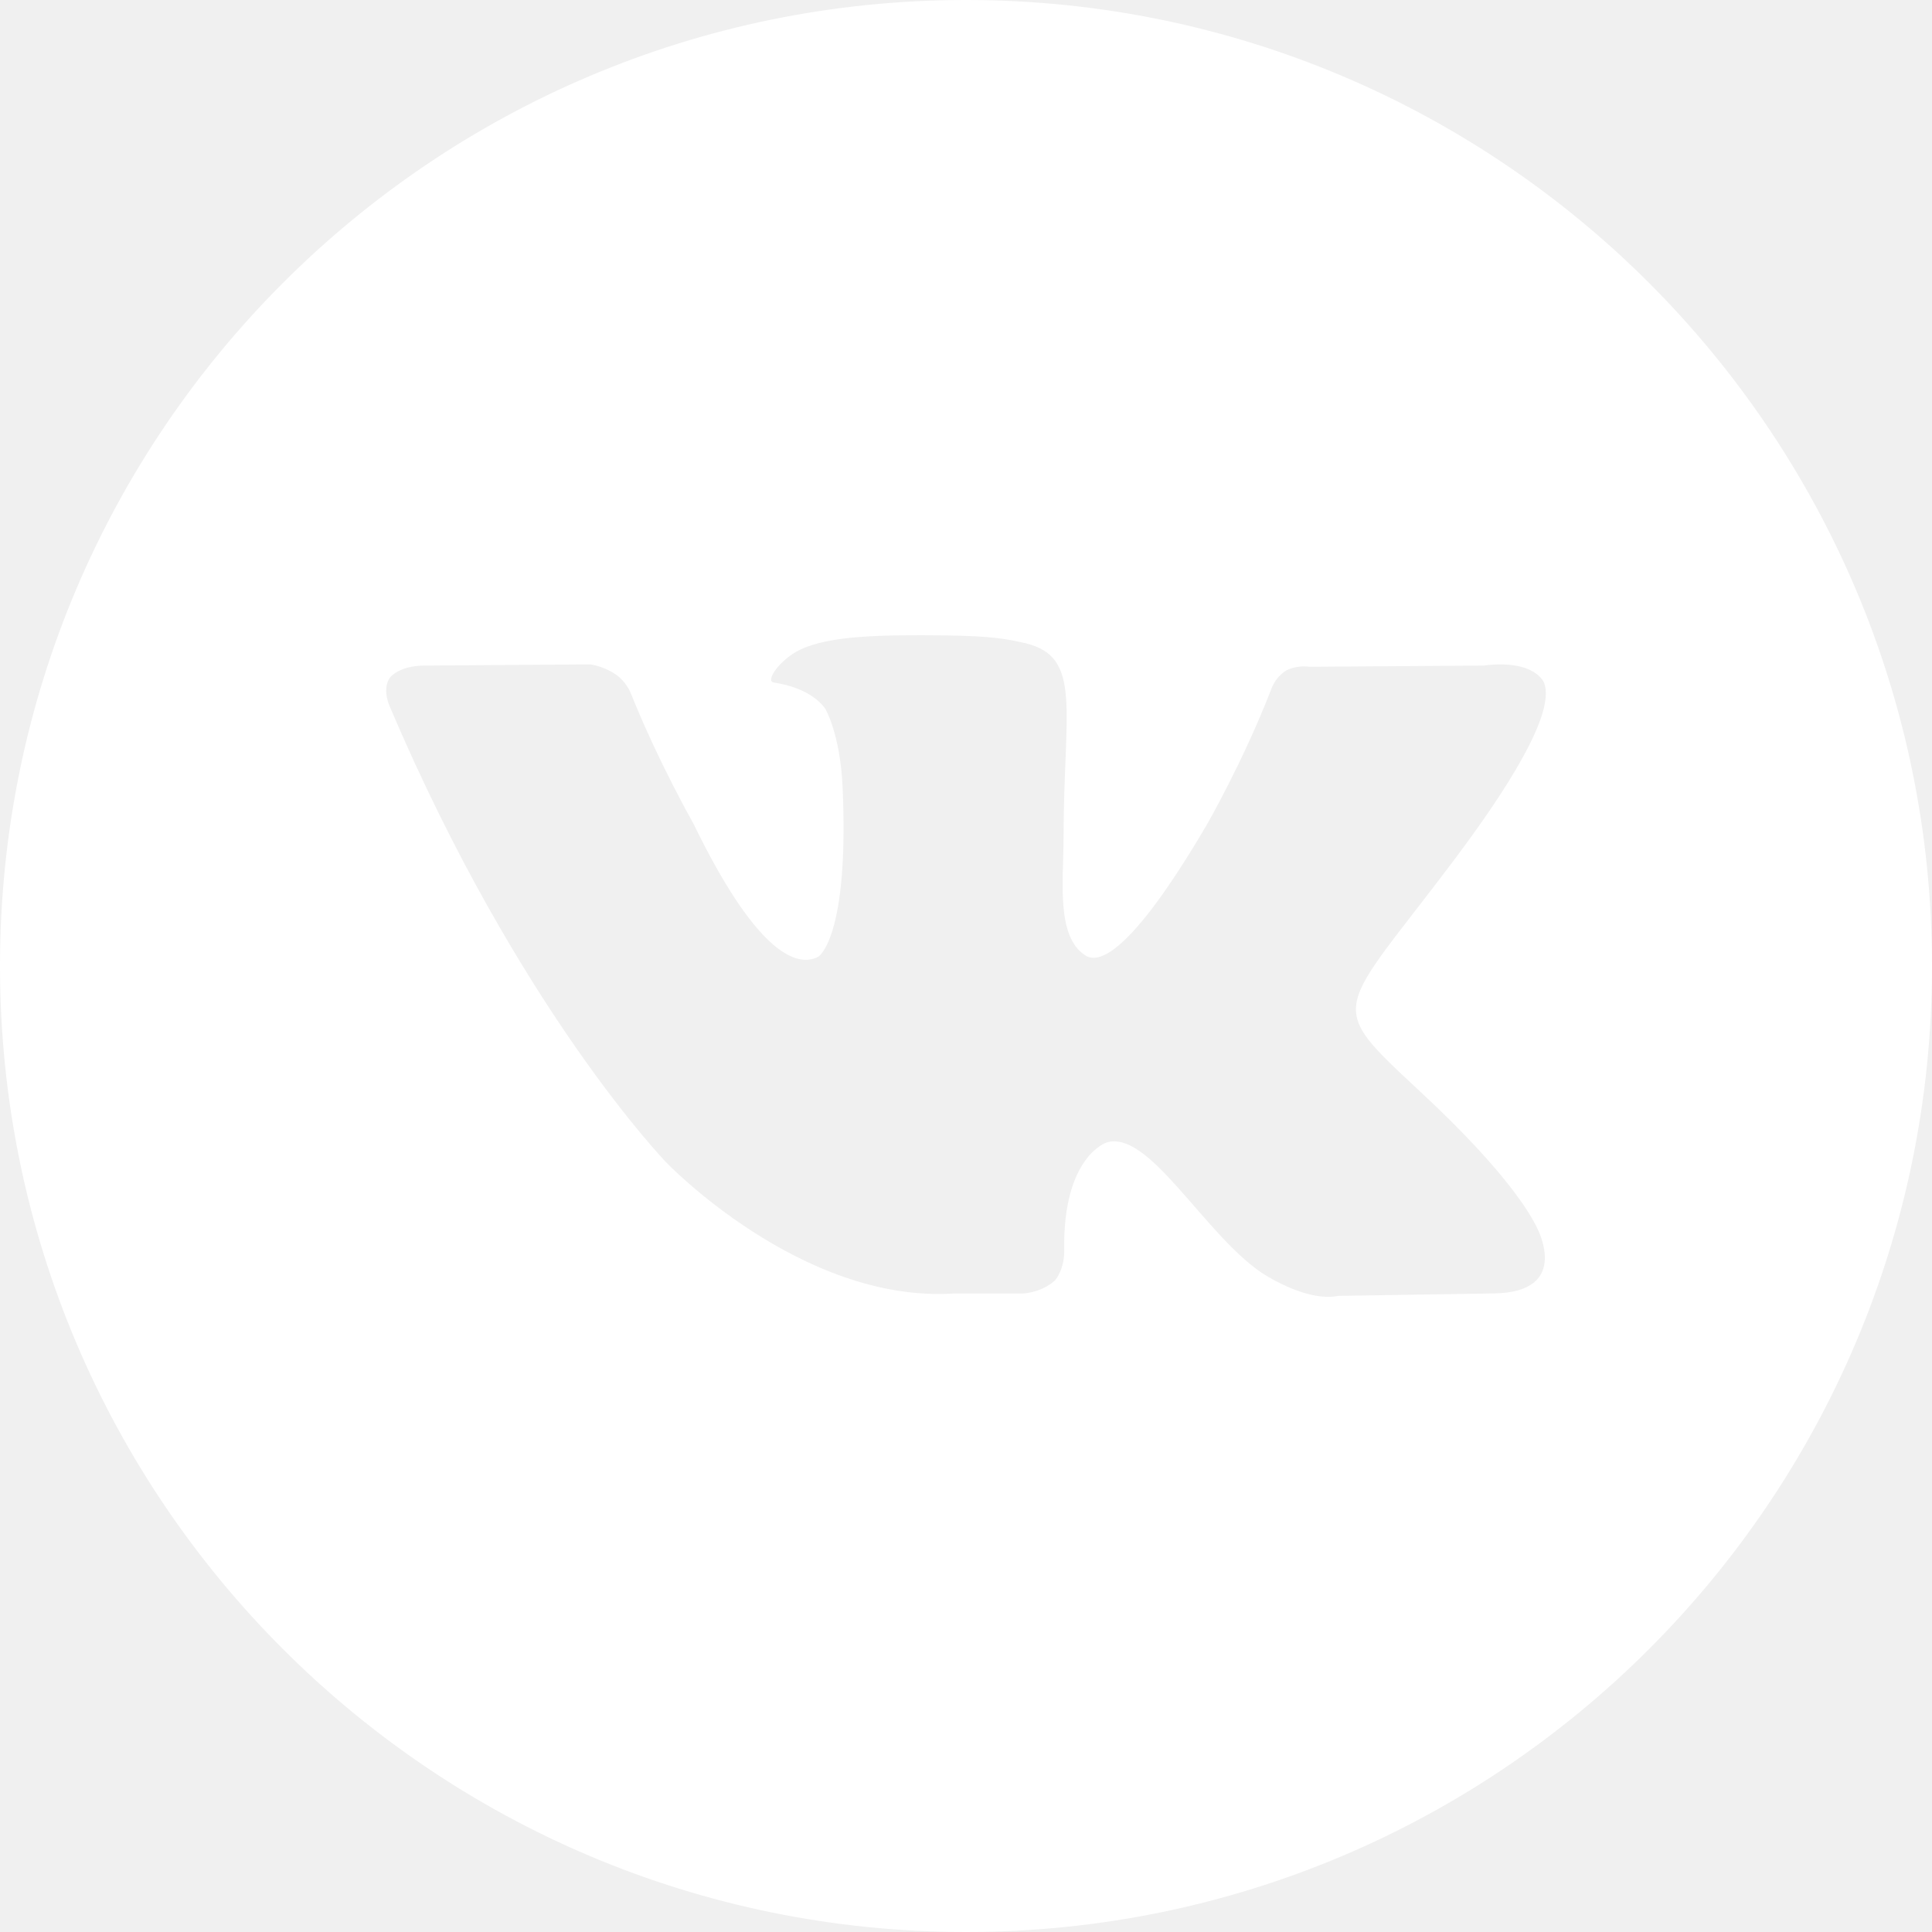
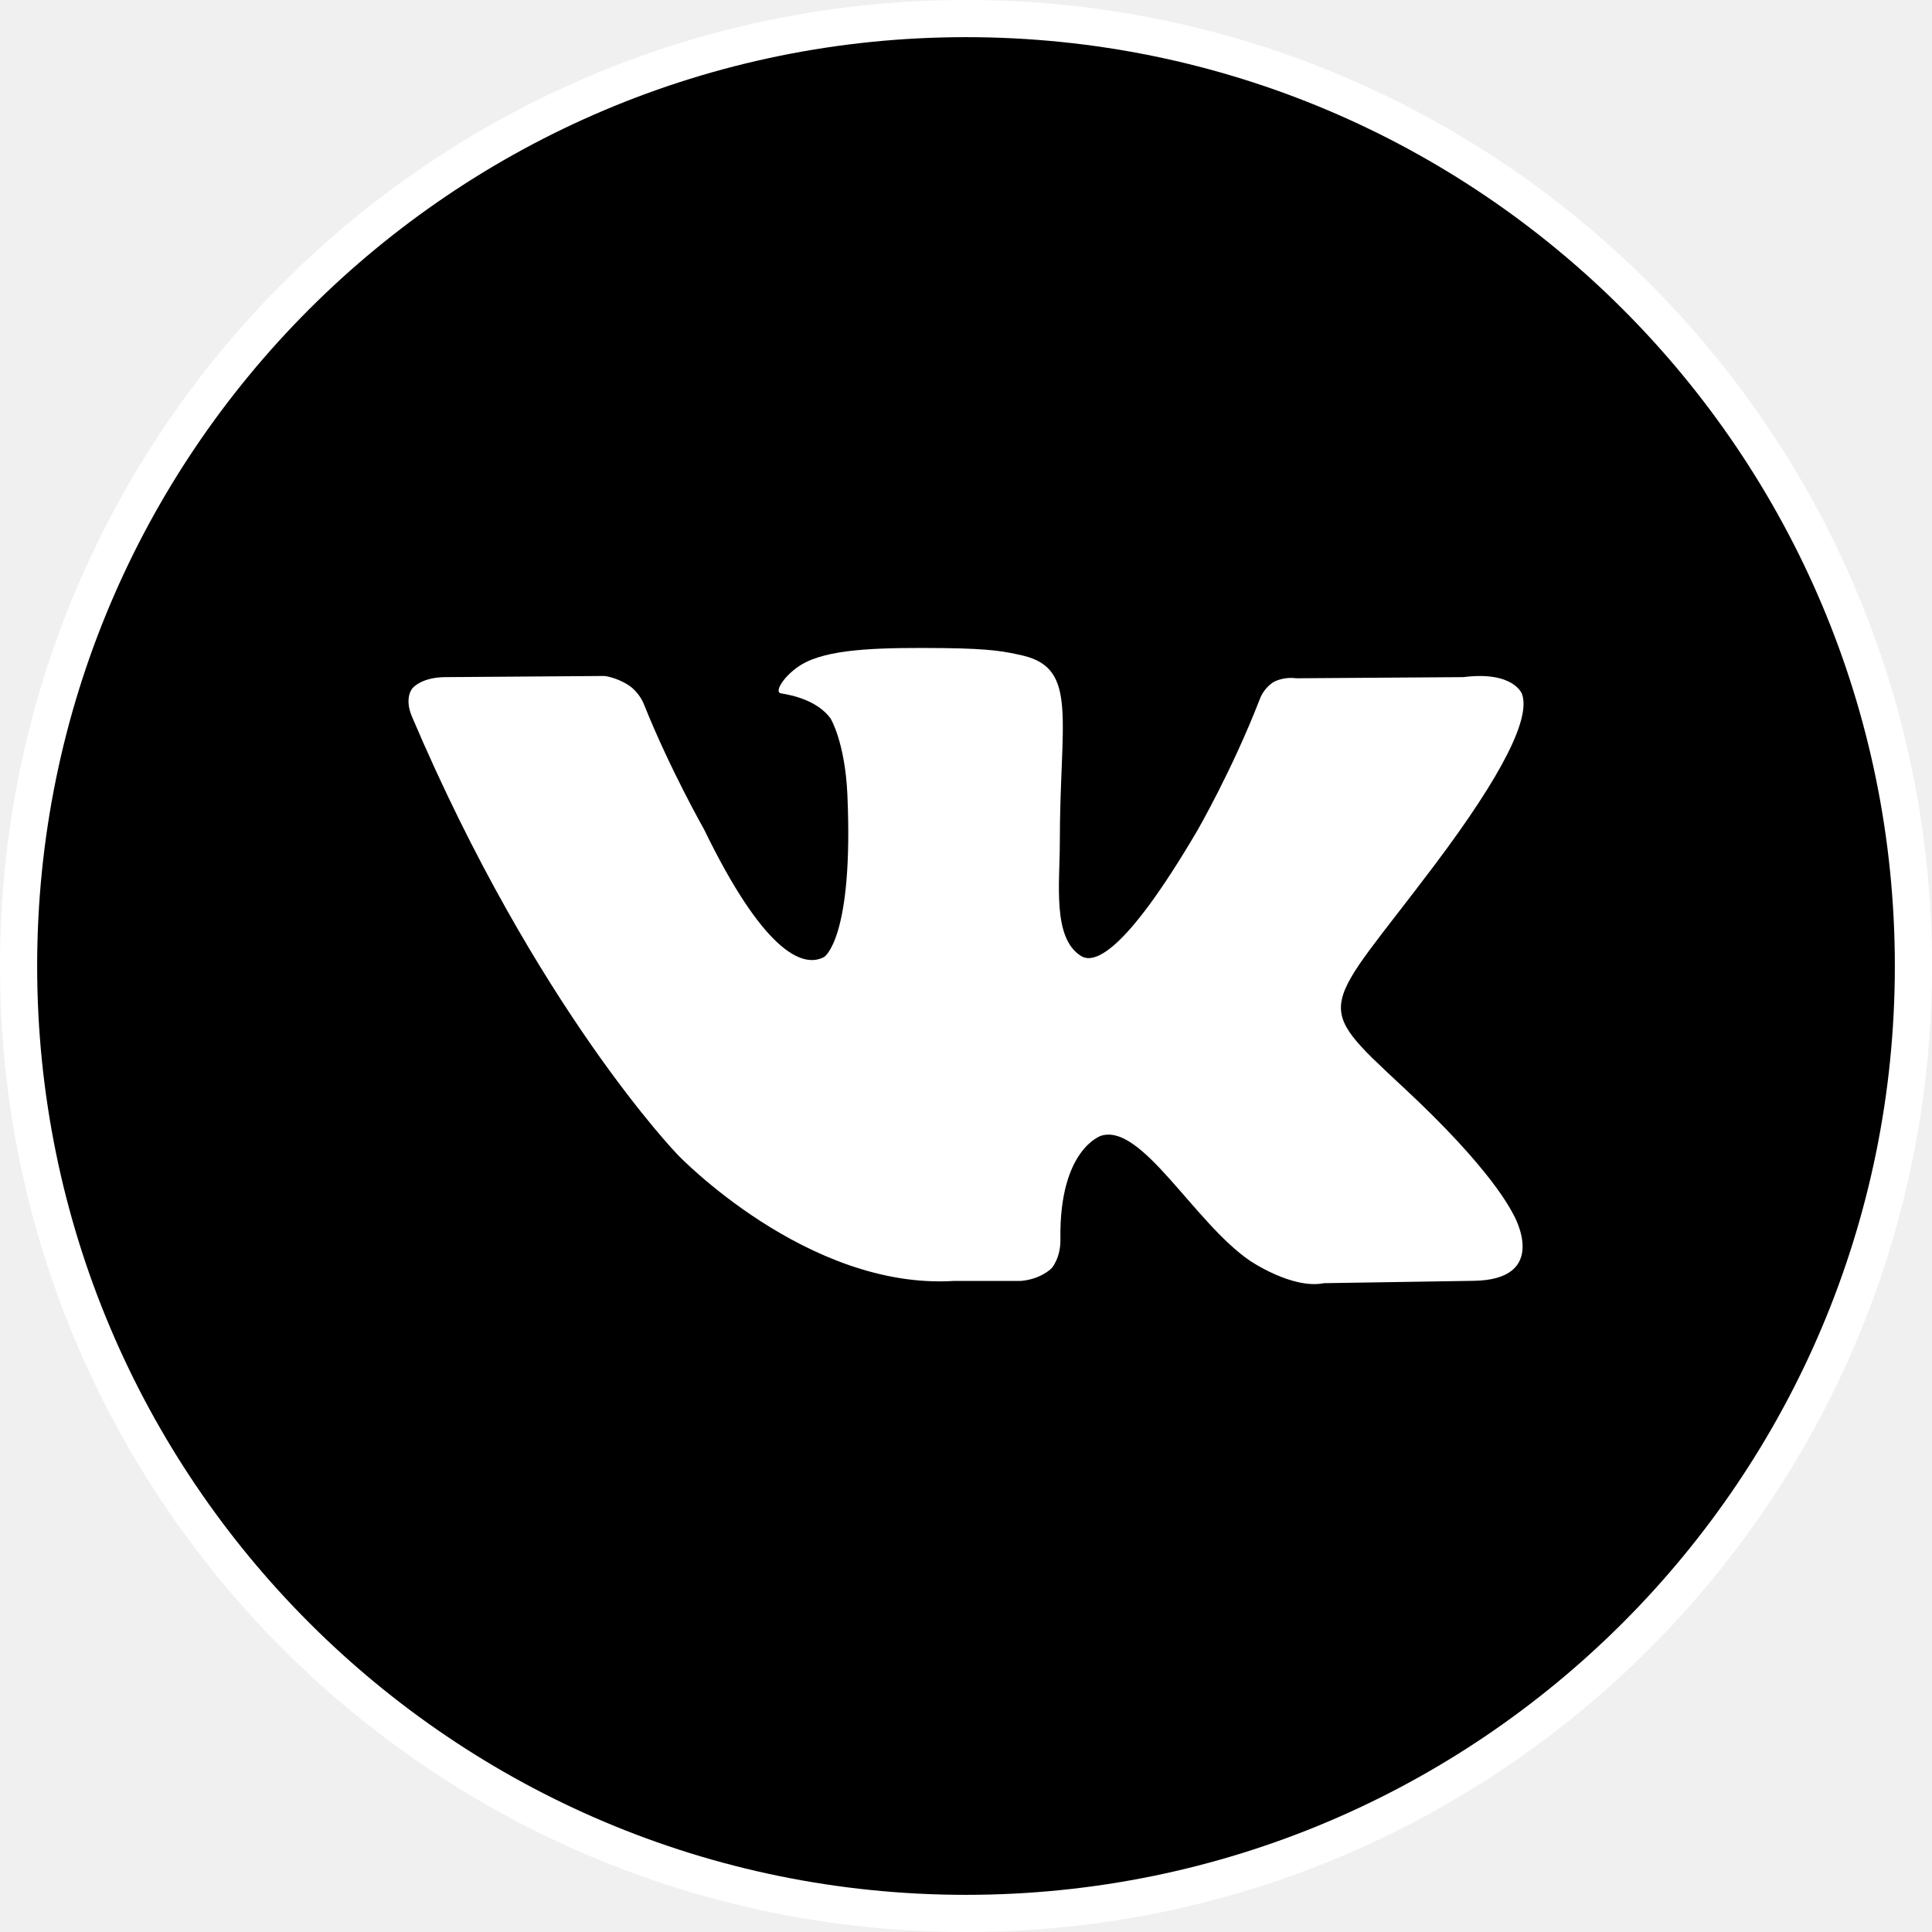
- <svg xmlns="http://www.w3.org/2000/svg" version="1.1" id="Layer_1" x="0px" y="0px" width="50px" height="50px" viewBox="0 0 50 50" enable-background="new 0 0 50 50" xml:space="preserve">
-   <path fill="#FFFFFF" d="M25,0C11.193,0,0,11.193,0,25c0,13.807,11.193,25,25,25c13.807,0,25-11.193,25-25C50,11.193,38.807,0,25,0z   M36.76,28.255c2.406,2.234,2.906,3.313,2.984,3.453c0,0,1,1.75-1.109,1.766l-4,0.063c-0.859,0.172-2-0.609-2-0.609  c-1.5-1.031-2.906-3.703-4-3.359c0,0-1.125,0.359-1.094,2.766c0.016,0.516-0.234,0.797-0.234,0.797s-0.281,0.297-0.828,0.344h-1.797  c-3.953,0.25-7.438-3.391-7.438-3.391s-3.813-3.938-7.156-11.797c-0.219-0.516,0.016-0.766,0.016-0.766s0.234-0.297,0.891-0.297  l4.281-0.031c0.406,0.063,0.688,0.281,0.688,0.281s0.25,0.172,0.375,0.5c0.703,1.75,1.609,3.344,1.609,3.344  c1.563,3.219,2.625,3.766,3.234,3.438c0,0,0.797-0.484,0.625-4.375c-0.063-1.406-0.453-2.047-0.453-2.047  c-0.359-0.484-1.031-0.625-1.328-0.672c-0.234-0.031,0.156-0.594,0.672-0.844c0.766-0.375,2.125-0.391,3.734-0.375  c1.266,0.016,1.625,0.094,2.109,0.203c1.484,0.359,0.984,1.734,0.984,5.047c0,1.063-0.203,2.547,0.563,3.031  c0.328,0.219,1.141,0.031,3.141-3.375c0,0,0.938-1.625,1.672-3.516c0.125-0.344,0.391-0.484,0.391-0.484s0.25-0.141,0.594-0.094  l4.5-0.031c1.359-0.172,1.578,0.453,1.578,0.453c0.234,0.641-0.5,2.141-2.344,4.594C34.588,26.302,34.26,25.927,36.76,28.255z" />
+ <svg viewBox="-1 -1 52 52">
+   <circle cx="25" cy="25" r="25" style="stroke-width: 2; stroke: #fff" />
+   <circle cx="25" cy="25" r="25" fill="#fff" />
+   <path d="M25,0C11.193,0,0,11.193,0,25c0,13.807,11.193,25,25,25c13.807,0,25-11.193,25-25C50,11.193,38.807,0,25,0z   M36.76,28.255c2.406,2.234,2.906,3.313,2.984,3.453c0,0,1,1.75-1.109,1.766l-4,0.063c-0.859,0.172-2-0.609-2-0.609  c-1.5-1.031-2.906-3.703-4-3.359c0,0-1.125,0.359-1.094,2.766c0.016,0.516-0.234,0.797-0.234,0.797s-0.281,0.297-0.828,0.344h-1.797  c-3.953,0.25-7.438-3.391-7.438-3.391s-3.813-3.938-7.156-11.797c-0.219-0.516,0.016-0.766,0.016-0.766s0.234-0.297,0.891-0.297  l4.281-0.031c0.406,0.063,0.688,0.281,0.688,0.281s0.25,0.172,0.375,0.5c0.703,1.75,1.609,3.344,1.609,3.344  c1.563,3.219,2.625,3.766,3.234,3.438c0,0,0.797-0.484,0.625-4.375c-0.063-1.406-0.453-2.047-0.453-2.047  c-0.359-0.484-1.031-0.625-1.328-0.672c-0.234-0.031,0.156-0.594,0.672-0.844c0.766-0.375,2.125-0.391,3.734-0.375  c1.266,0.016,1.625,0.094,2.109,0.203c1.484,0.359,0.984,1.734,0.984,5.047c0,1.063-0.203,2.547,0.563,3.031  c0.328,0.219,1.141,0.031,3.141-3.375c0,0,0.938-1.625,1.672-3.516c0.125-0.344,0.391-0.484,0.391-0.484s0.25-0.141,0.594-0.094  l4.5-0.031c1.359-0.172,1.578,0.453,1.578,0.453c0.234,0.641-0.5,2.141-2.344,4.594C34.588,26.302,34.26,25.927,36.76,28.255z" />
</svg>
